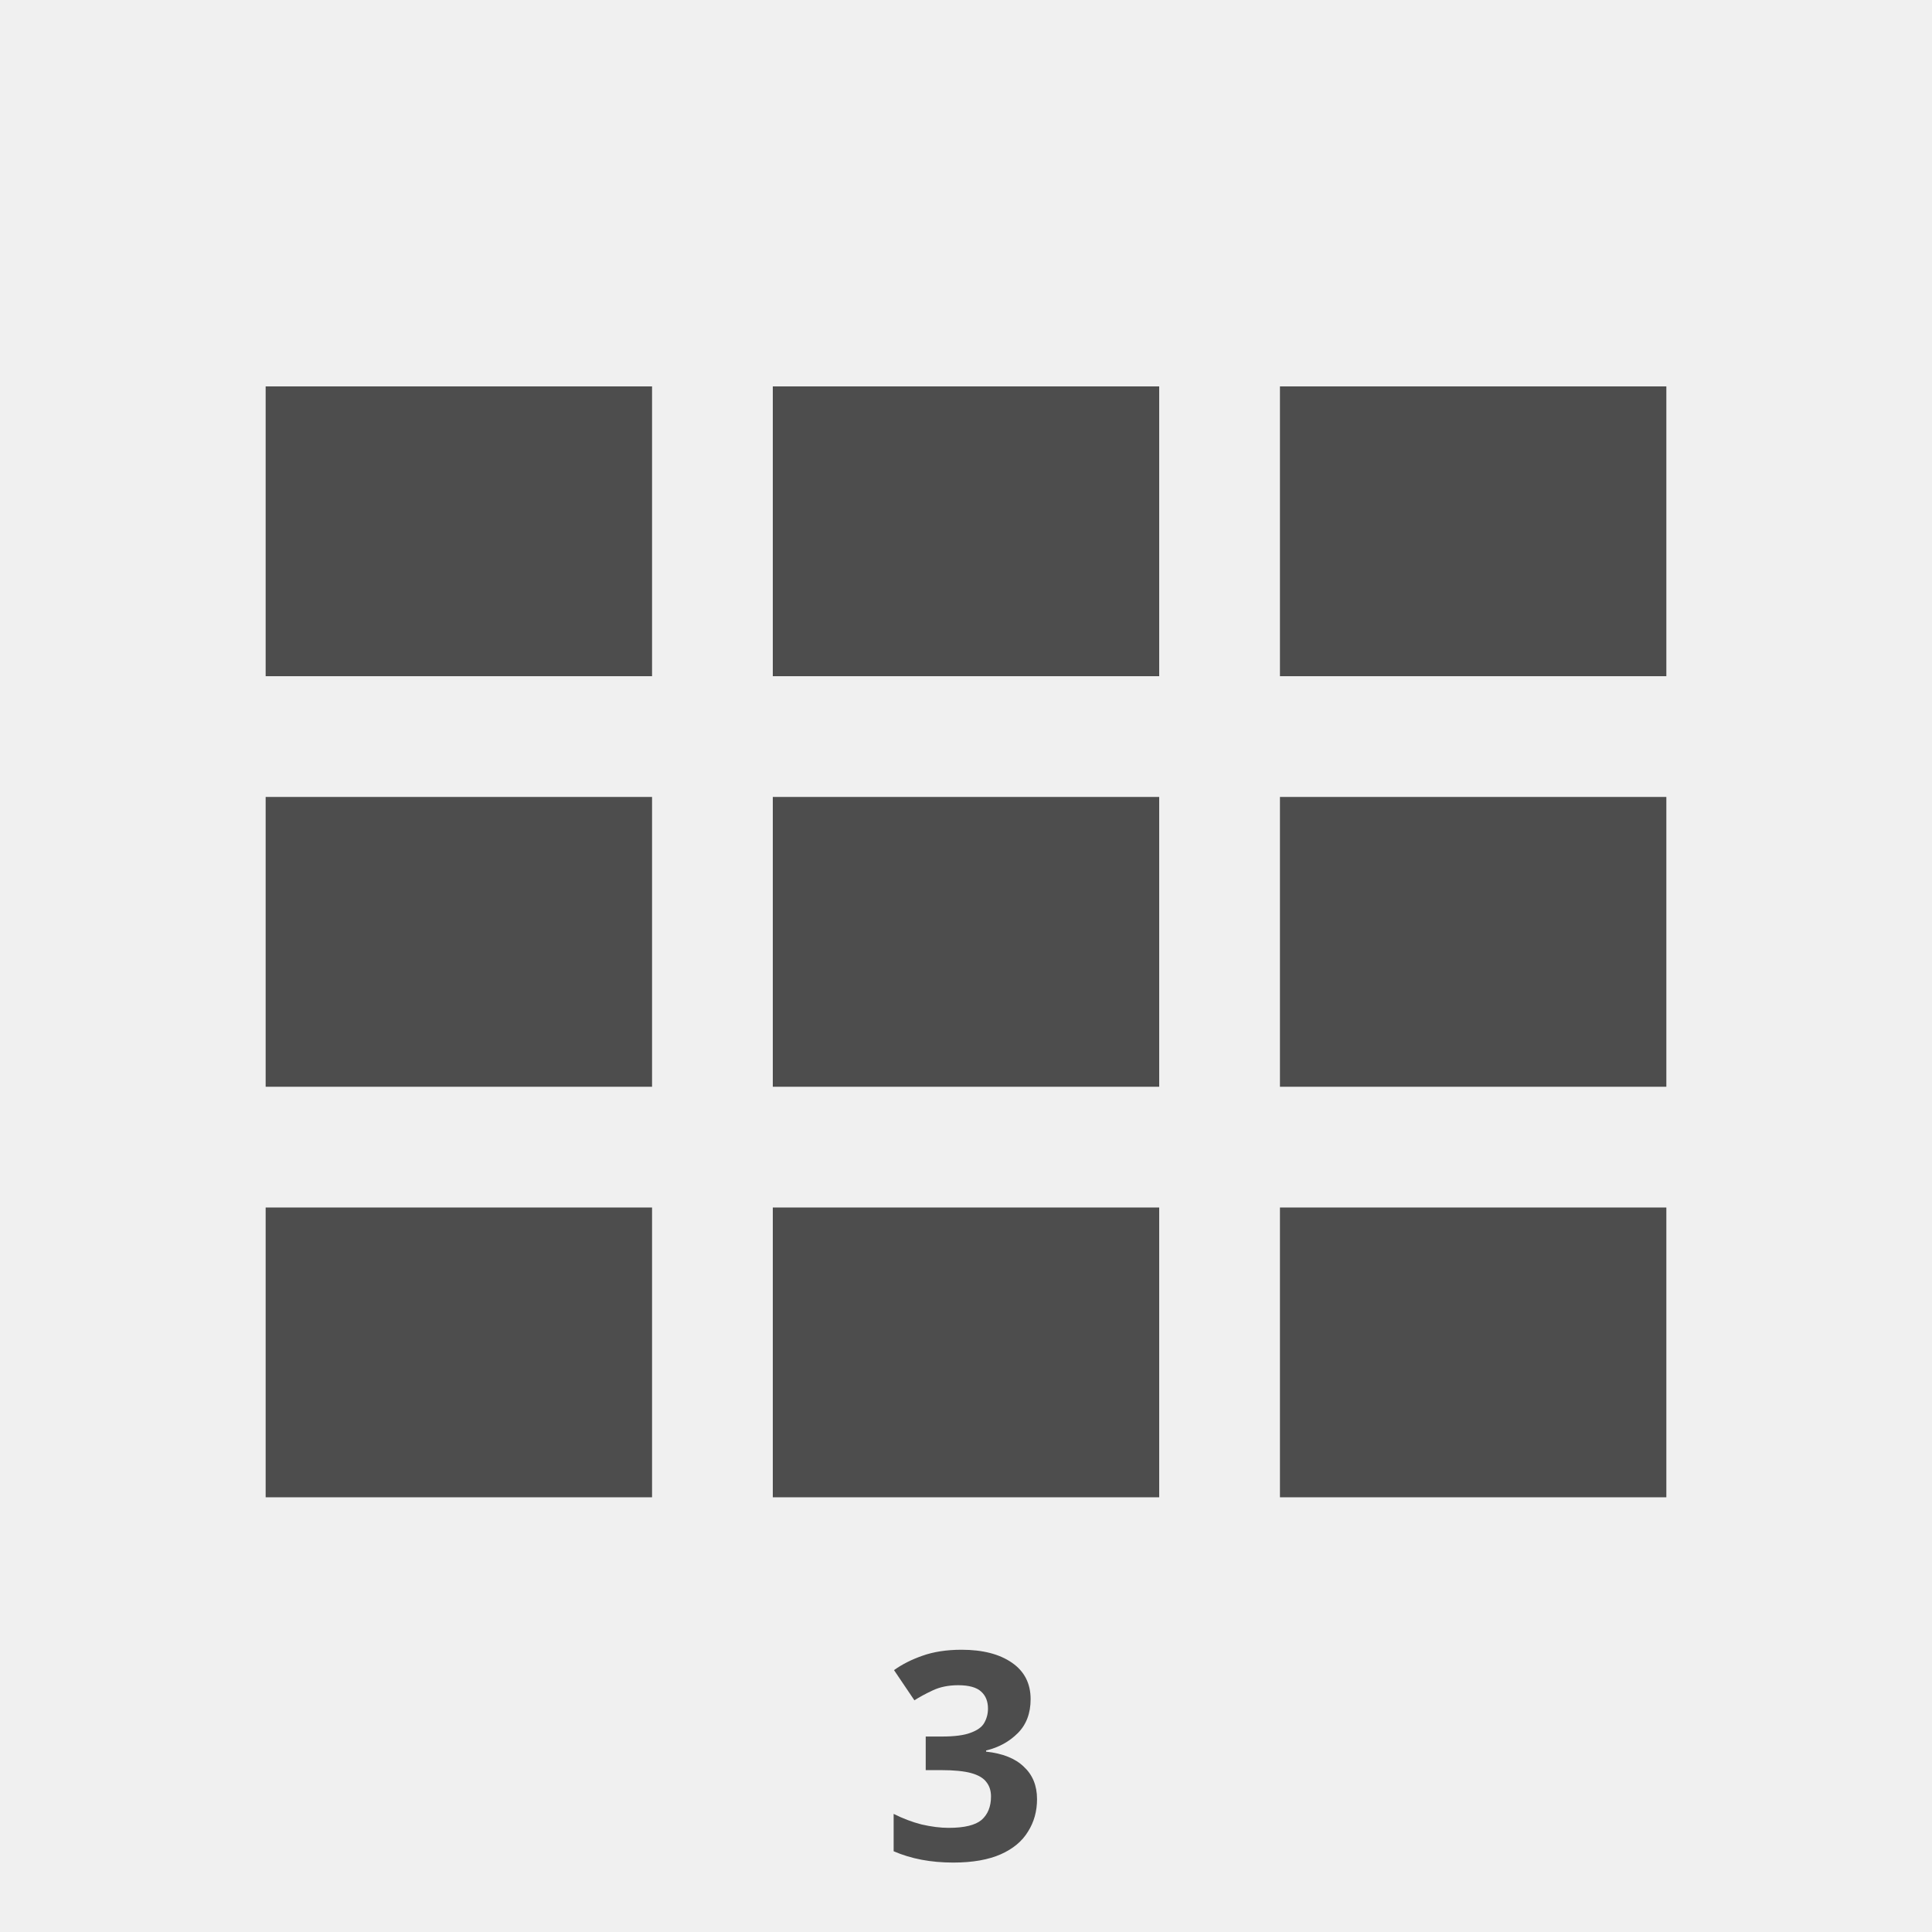
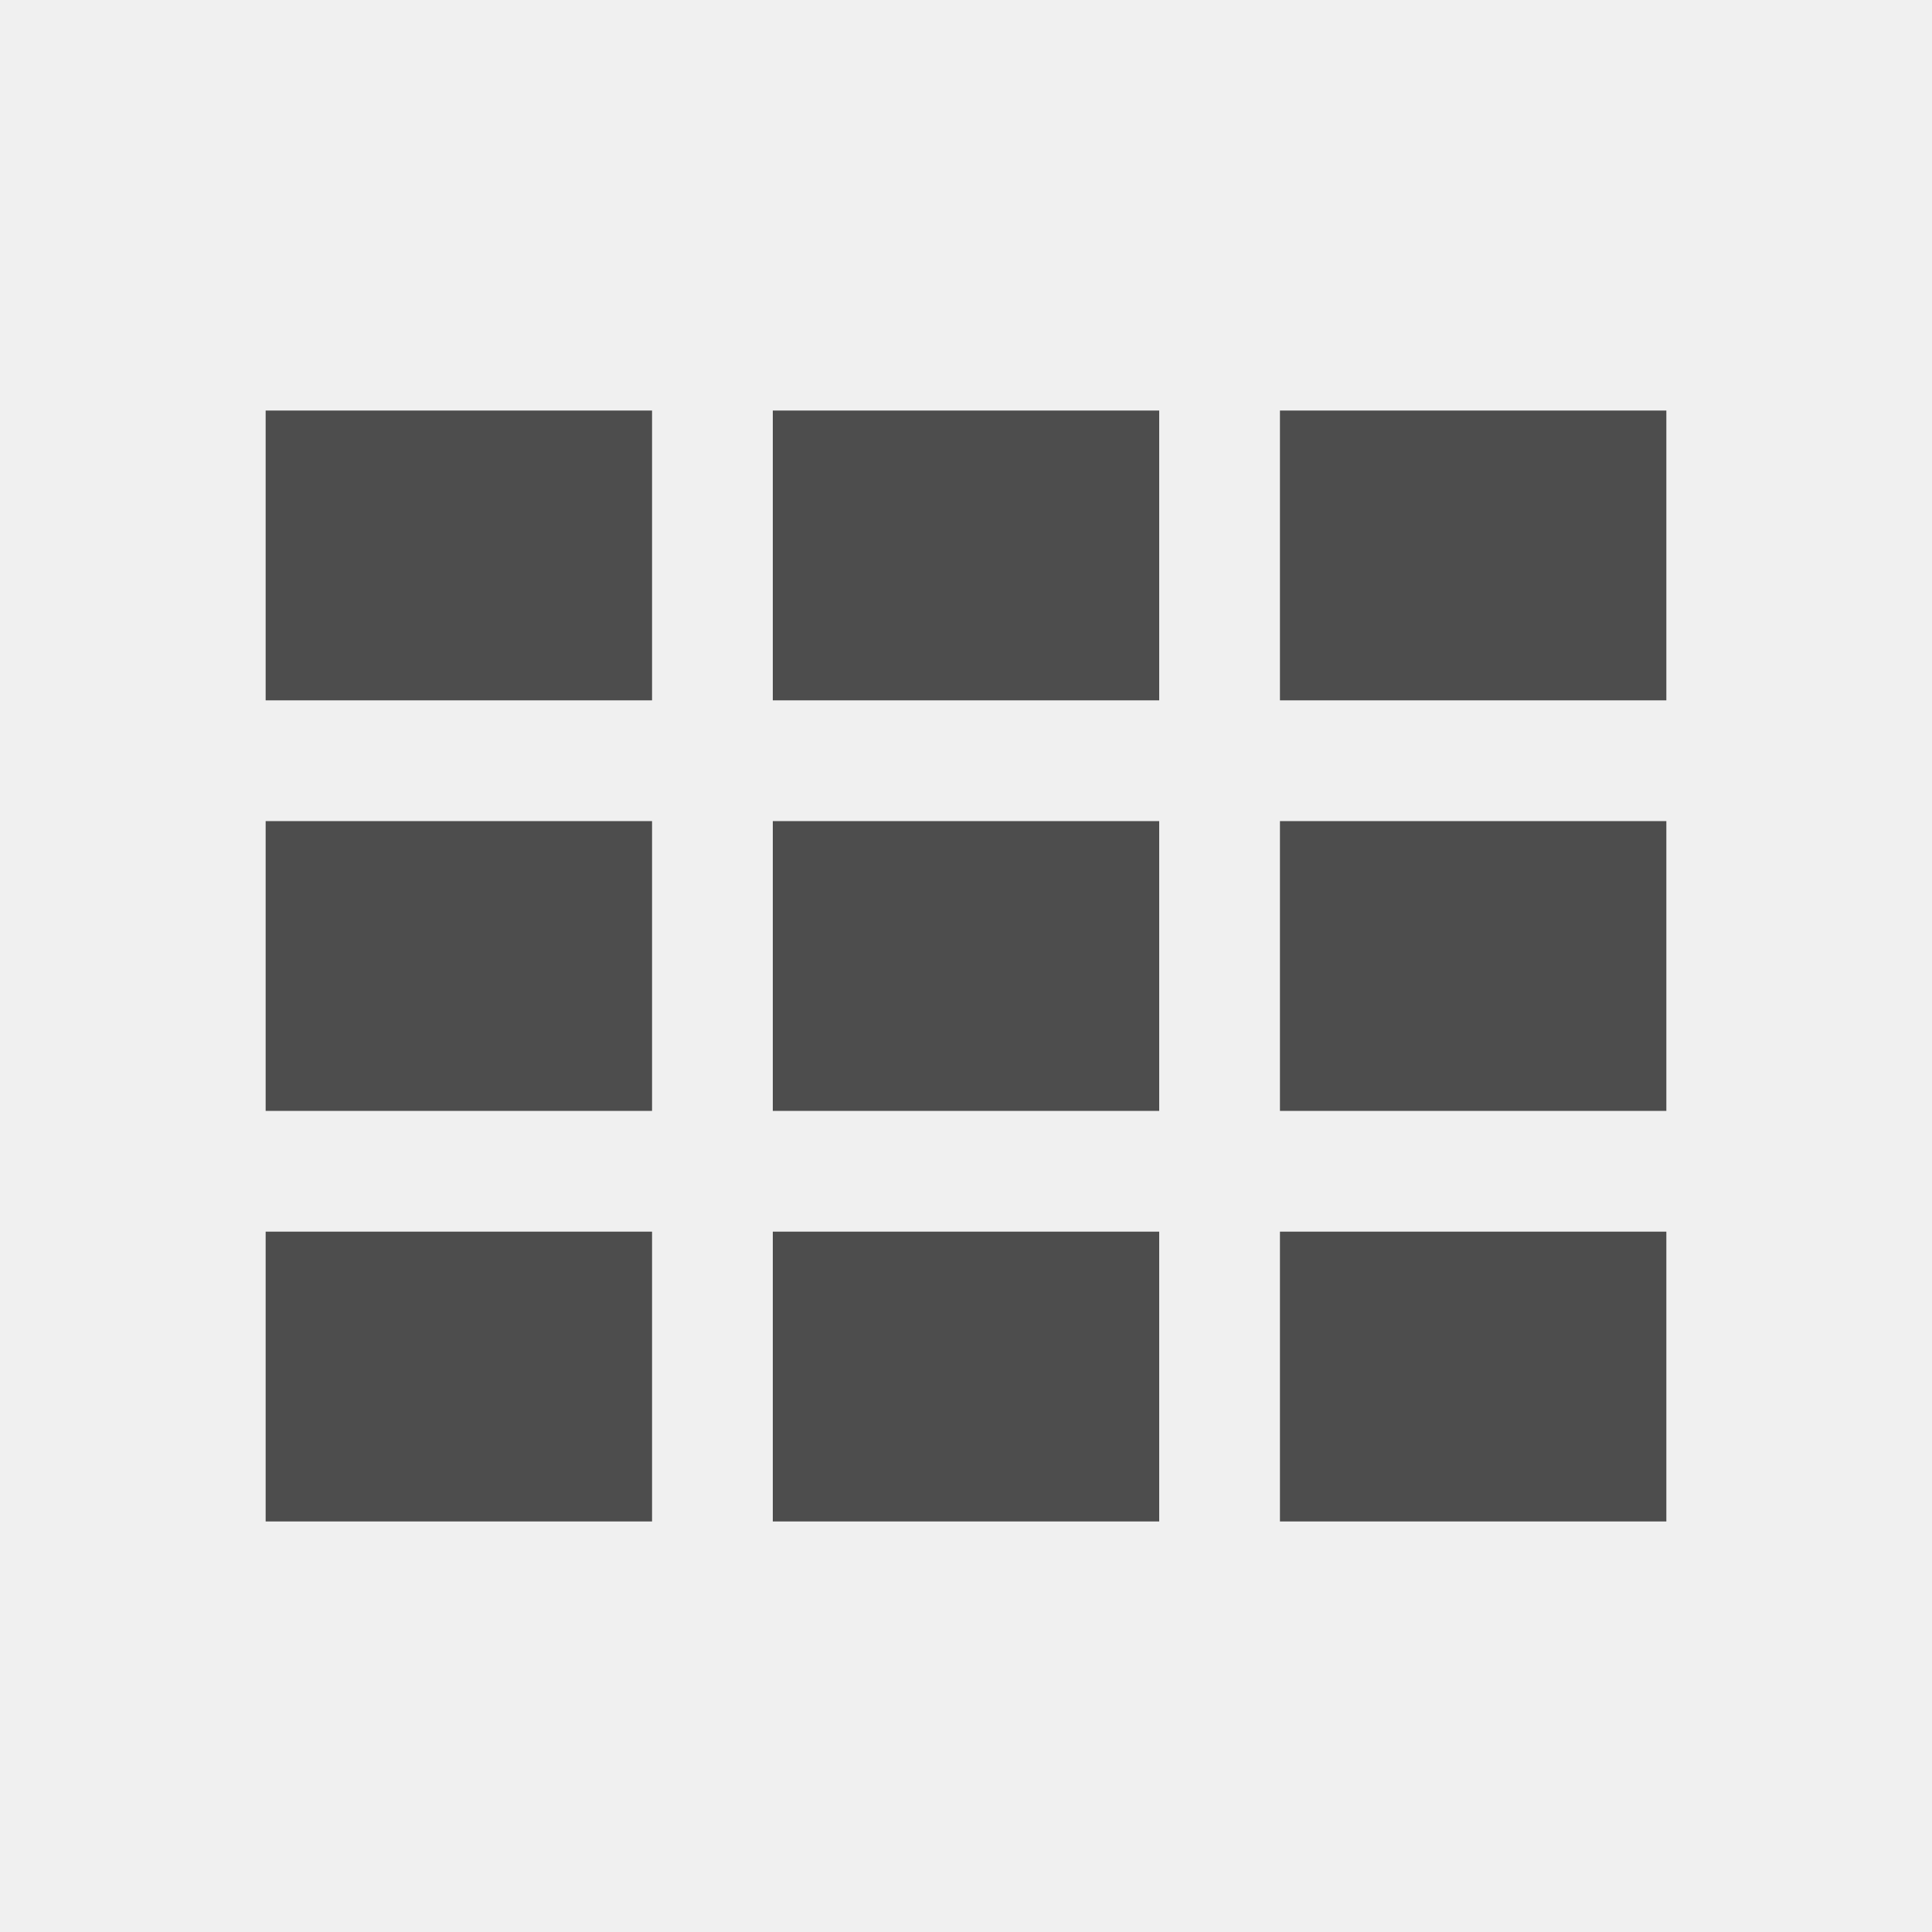
<svg xmlns="http://www.w3.org/2000/svg" width="80" height="80" viewBox="0 0 80 80">
  <g transform="translate(-1 -1)">
    <rect width="80" height="80" transform="translate(1 1)" fill="#f0f0f0" />
-     <rect width="16" height="12" transform="translate(12 17)" fill="#4d4d4d" />
-     <rect width="16" height="12" transform="translate(33 17)" fill="#4d4d4d" />
-     <rect width="16" height="12" transform="translate(54 17)" fill="#4d4d4d" />
-     <rect width="16" height="12" transform="translate(12 34)" fill="#4d4d4d" />
-     <rect width="16" height="12" transform="translate(12 51)" fill="#4d4d4d" />
-     <rect width="16" height="12" transform="translate(33 34)" fill="#4d4d4d" />
-     <rect width="16" height="12" transform="translate(33 51)" fill="#4d4d4d" />
-     <rect width="16" height="12" transform="translate(54 34)" fill="#4d4d4d" />
-     <rect width="16" height="12" transform="translate(54 51)" fill="#4d4d4d" />
-     <text transform="translate(41 78)" fill="#4d4d4d" font-size="12" font-family="SegoeUI-Bold, Segoe UI" font-weight="700" letter-spacing="0.036em">
-       <tspan x="-3.451" y="0">3</tspan>
-     </text>
+     <rect width="16" height="12" transform="translate(12 18)" fill="#4d4d4d" />
+     <rect width="16" height="12" transform="translate(33 18)" fill="#4d4d4d" />
+     <rect width="16" height="12" transform="translate(54 18)" fill="#4d4d4d" />
+     <rect width="16" height="12" transform="translate(12 35)" fill="#4d4d4d" />
+     <rect width="16" height="12" transform="translate(12 52)" fill="#4d4d4d" />
+     <rect width="16" height="12" transform="translate(33 35)" fill="#4d4d4d" />
+     <rect width="16" height="12" transform="translate(33 52)" fill="#4d4d4d" />
+     <rect width="16" height="12" transform="translate(54 35)" fill="#4d4d4d" />
+     <rect width="16" height="12" transform="translate(54 52)" fill="#4d4d4d" />
  </g>
</svg>
